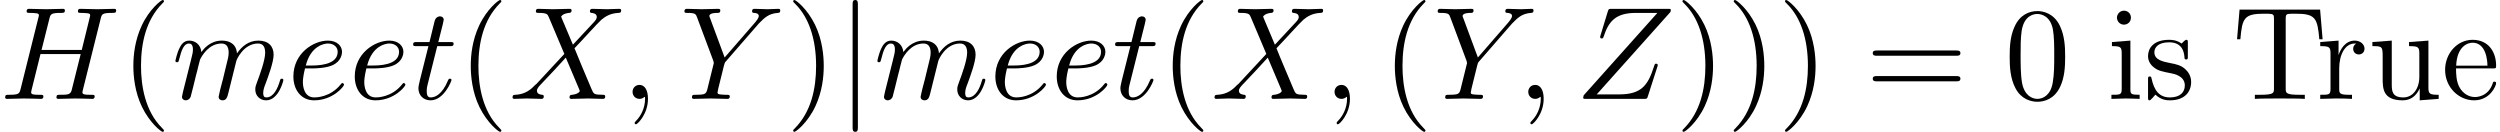
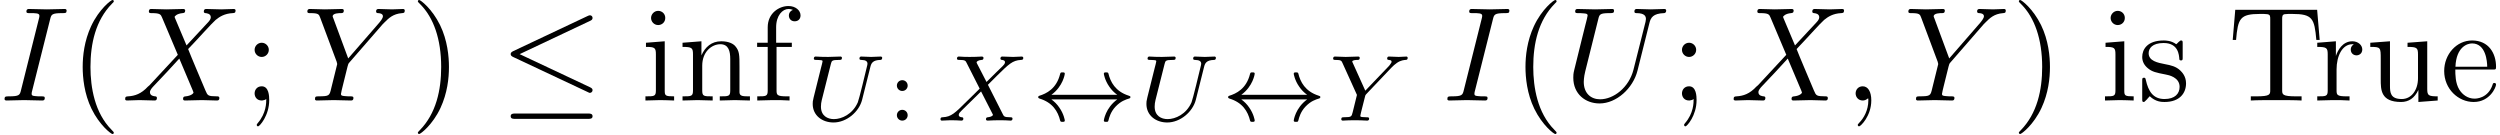
- <svg xmlns="http://www.w3.org/2000/svg" xmlns:xlink="http://www.w3.org/1999/xlink" version="1.1" width="226.705pt" height="11.955pt" viewBox="4783.484 29.29 226.705 11.955">
+ <svg xmlns="http://www.w3.org/2000/svg" xmlns:xlink="http://www.w3.org/1999/xlink" version="1.1" width="234.178pt" height="12.553pt" viewBox="99.449 -13.934 234.178 12.553">
  <defs>
-     <path id="g1-59" d="M2.022-.01C2.022-.667 1.773-1.056 1.385-1.056C1.056-1.056 .857-.807 .857-.528C.857-.259 1.056 0 1.385 0C1.504 0 1.634-.04 1.733-.13C1.763-.149 1.773-.159 1.783-.159S1.803-.149 1.803-.01C1.803 .727 1.455 1.325 1.126 1.654C1.016 1.763 1.016 1.783 1.016 1.813C1.016 1.883 1.066 1.923 1.116 1.923C1.225 1.923 2.022 1.156 2.022-.01Z" />
-     <path id="g1-72" d="M7.601-6.037C7.691-6.396 7.711-6.496 8.438-6.496C8.697-6.496 8.777-6.496 8.777-6.695C8.777-6.804 8.667-6.804 8.638-6.804C8.359-6.804 7.641-6.775 7.362-6.775C7.073-6.775 6.366-6.804 6.077-6.804C5.998-6.804 5.888-6.804 5.888-6.605C5.888-6.496 5.978-6.496 6.167-6.496C6.187-6.496 6.376-6.496 6.545-6.476C6.725-6.456 6.814-6.446 6.814-6.316C6.814-6.276 6.804-6.257 6.775-6.127L6.177-3.696H3.138L3.726-6.037C3.816-6.396 3.846-6.496 4.563-6.496C4.822-6.496 4.902-6.496 4.902-6.695C4.902-6.804 4.792-6.804 4.762-6.804C4.483-6.804 3.766-6.775 3.487-6.775C3.198-6.775 2.491-6.804 2.202-6.804C2.122-6.804 2.012-6.804 2.012-6.605C2.012-6.496 2.102-6.496 2.291-6.496C2.311-6.496 2.501-6.496 2.67-6.476C2.849-6.456 2.939-6.446 2.939-6.316C2.939-6.276 2.929-6.247 2.899-6.127L1.564-.777C1.465-.389 1.445-.309 .658-.309C.478-.309 .389-.309 .389-.11C.389 0 .508 0 .528 0C.807 0 1.514-.03 1.793-.03C2.002-.03 2.222-.02 2.431-.02C2.65-.02 2.869 0 3.078 0C3.158 0 3.278 0 3.278-.199C3.278-.309 3.188-.309 2.999-.309C2.63-.309 2.351-.309 2.351-.488C2.351-.548 2.371-.598 2.381-.658L3.059-3.387H6.097C5.679-1.733 5.45-.787 5.41-.638C5.31-.319 5.121-.309 4.503-.309C4.354-.309 4.264-.309 4.264-.11C4.264 0 4.384 0 4.403 0C4.682 0 5.39-.03 5.669-.03C5.878-.03 6.097-.02 6.306-.02C6.526-.02 6.745 0 6.954 0C7.034 0 7.153 0 7.153-.199C7.153-.309 7.064-.309 6.874-.309C6.506-.309 6.227-.309 6.227-.488C6.227-.548 6.247-.598 6.257-.658L7.601-6.037Z" />
-     <path id="g1-88" d="M4.832-4.095L3.995-6.077C3.965-6.157 3.945-6.197 3.945-6.207C3.945-6.267 4.115-6.456 4.533-6.496C4.633-6.506 4.732-6.516 4.732-6.685C4.732-6.804 4.613-6.804 4.583-6.804C4.174-6.804 3.746-6.775 3.328-6.775C3.078-6.775 2.461-6.804 2.212-6.804C2.152-6.804 2.032-6.804 2.032-6.605C2.032-6.496 2.132-6.496 2.262-6.496C2.859-6.496 2.919-6.396 3.009-6.177L4.184-3.397L2.082-1.136L1.953-1.026C1.465-.498 .996-.339 .488-.309C.359-.299 .269-.299 .269-.11C.269-.1 .269 0 .399 0C.697 0 1.026-.03 1.335-.03C1.704-.03 2.092 0 2.451 0C2.511 0 2.63 0 2.63-.199C2.63-.299 2.531-.309 2.511-.309C2.421-.319 2.112-.339 2.112-.618C2.112-.777 2.262-.936 2.381-1.066L3.397-2.142L4.294-3.118L5.3-.737C5.34-.628 5.35-.618 5.35-.598C5.35-.518 5.161-.349 4.772-.309C4.663-.299 4.573-.289 4.573-.12C4.573 0 4.682 0 4.722 0C5.001 0 5.699-.03 5.978-.03C6.227-.03 6.834 0 7.083 0C7.153 0 7.273 0 7.273-.189C7.273-.309 7.173-.309 7.093-.309C6.426-.319 6.406-.349 6.237-.747C5.848-1.674 5.181-3.228 4.951-3.826C5.629-4.523 6.675-5.709 6.994-5.988C7.283-6.227 7.661-6.466 8.259-6.496C8.389-6.506 8.478-6.506 8.478-6.695C8.478-6.705 8.478-6.804 8.349-6.804C8.05-6.804 7.721-6.775 7.412-6.775C7.044-6.775 6.665-6.804 6.306-6.804C6.247-6.804 6.117-6.804 6.117-6.605C6.117-6.535 6.167-6.506 6.237-6.496C6.326-6.486 6.635-6.466 6.635-6.187C6.635-6.047 6.526-5.918 6.446-5.828L4.832-4.095Z" />
-     <path id="g1-89" d="M5.948-5.669L6.087-5.808C6.386-6.107 6.715-6.446 7.392-6.496C7.502-6.506 7.592-6.506 7.592-6.685C7.592-6.765 7.542-6.804 7.462-6.804C7.203-6.804 6.914-6.775 6.645-6.775C6.316-6.775 5.968-6.804 5.649-6.804C5.589-6.804 5.46-6.804 5.46-6.615C5.46-6.506 5.559-6.496 5.609-6.496C5.679-6.496 5.968-6.476 5.968-6.267C5.968-6.097 5.738-5.838 5.699-5.788L3.387-3.128L2.291-6.087C2.232-6.227 2.232-6.247 2.232-6.257C2.232-6.496 2.72-6.496 2.819-6.496C2.959-6.496 3.059-6.496 3.059-6.695C3.059-6.804 2.939-6.804 2.909-6.804C2.63-6.804 1.933-6.775 1.654-6.775C1.405-6.775 .787-6.804 .538-6.804C.478-6.804 .349-6.804 .349-6.605C.349-6.496 .448-6.496 .578-6.496C1.176-6.496 1.215-6.406 1.305-6.157L2.531-2.879C2.54-2.849 2.57-2.74 2.57-2.71S2.172-1.076 2.122-.897C1.993-.349 1.983-.319 1.186-.309C.996-.309 .917-.309 .917-.11C.917 0 1.036 0 1.056 0C1.335 0 2.032-.03 2.311-.03S3.308 0 3.587 0C3.656 0 3.776 0 3.776-.199C3.776-.309 3.686-.309 3.497-.309C3.477-.309 3.288-.309 3.118-.329C2.909-.349 2.849-.369 2.849-.488C2.849-.558 2.939-.907 2.989-1.116L3.337-2.521C3.387-2.71 3.397-2.74 3.477-2.829L5.948-5.669Z" />
-     <path id="g1-90" d="M7.173-6.565C7.183-6.605 7.203-6.655 7.203-6.715C7.203-6.804 7.153-6.804 6.954-6.804H2.75C2.511-6.804 2.501-6.795 2.441-6.605L1.893-4.812C1.873-4.762 1.863-4.692 1.863-4.672C1.863-4.663 1.863-4.563 1.983-4.563C2.072-4.563 2.092-4.633 2.112-4.663C2.491-5.838 3.009-6.496 4.563-6.496H6.187L.618-.269C.618-.259 .578-.12 .578-.09C.578 0 .648 0 .827 0H5.161C5.4 0 5.41-.01 5.469-.199L6.177-2.401C6.187-2.441 6.217-2.511 6.217-2.55C6.217-2.6 6.177-2.66 6.087-2.66S5.988-2.62 5.918-2.411C5.479-1.056 5.001-.339 3.308-.339H1.604L7.173-6.565Z" />
-     <path id="g1-101" d="M1.863-2.301C2.152-2.301 2.889-2.321 3.387-2.531C4.085-2.829 4.134-3.417 4.134-3.557C4.134-3.995 3.756-4.403 3.068-4.403C1.963-4.403 .458-3.437 .458-1.694C.458-.677 1.046 .11 2.022 .11C3.447 .11 4.284-.946 4.284-1.066C4.284-1.126 4.224-1.196 4.164-1.196C4.115-1.196 4.095-1.176 4.035-1.096C3.248-.11 2.162-.11 2.042-.11C1.265-.11 1.176-.946 1.176-1.265C1.176-1.385 1.186-1.694 1.335-2.301H1.863ZM1.395-2.521C1.783-4.035 2.809-4.184 3.068-4.184C3.537-4.184 3.806-3.895 3.806-3.557C3.806-2.521 2.212-2.521 1.803-2.521H1.395Z" />
-     <path id="g1-109" d="M.877-.588C.847-.438 .787-.209 .787-.159C.787 .02 .927 .11 1.076 .11C1.196 .11 1.375 .03 1.445-.169C1.455-.189 1.574-.658 1.634-.907L1.853-1.803C1.913-2.022 1.973-2.242 2.022-2.471C2.062-2.64 2.142-2.929 2.152-2.969C2.301-3.278 2.829-4.184 3.776-4.184C4.224-4.184 4.314-3.816 4.314-3.487C4.314-3.238 4.244-2.959 4.164-2.66L3.885-1.504L3.686-.747C3.646-.548 3.557-.209 3.557-.159C3.557 .02 3.696 .11 3.846 .11C4.154 .11 4.214-.139 4.294-.458C4.433-1.016 4.802-2.471 4.892-2.859C4.922-2.989 5.45-4.184 6.535-4.184C6.964-4.184 7.073-3.846 7.073-3.487C7.073-2.919 6.655-1.783 6.456-1.255C6.366-1.016 6.326-.907 6.326-.707C6.326-.239 6.675 .11 7.143 .11C8.08 .11 8.448-1.345 8.448-1.425C8.448-1.524 8.359-1.524 8.329-1.524C8.229-1.524 8.229-1.494 8.179-1.345C8.03-.817 7.711-.11 7.163-.11C6.994-.11 6.924-.209 6.924-.438C6.924-.687 7.014-.927 7.103-1.146C7.293-1.664 7.711-2.77 7.711-3.337C7.711-3.985 7.313-4.403 6.565-4.403S5.31-3.965 4.941-3.437C4.932-3.567 4.902-3.905 4.623-4.144C4.374-4.354 4.055-4.403 3.806-4.403C2.909-4.403 2.421-3.766 2.252-3.537C2.202-4.105 1.783-4.403 1.335-4.403C.877-4.403 .687-4.015 .598-3.836C.418-3.487 .289-2.899 .289-2.869C.289-2.77 .389-2.77 .408-2.77C.508-2.77 .518-2.78 .578-2.999C.747-3.706 .946-4.184 1.305-4.184C1.465-4.184 1.614-4.105 1.614-3.726C1.614-3.517 1.584-3.407 1.455-2.889L.877-.588Z" />
-     <path id="g1-116" d="M2.052-3.985H2.989C3.188-3.985 3.288-3.985 3.288-4.184C3.288-4.294 3.188-4.294 3.009-4.294H2.132C2.491-5.709 2.54-5.908 2.54-5.968C2.54-6.137 2.421-6.237 2.252-6.237C2.222-6.237 1.943-6.227 1.853-5.878L1.465-4.294H.528C.329-4.294 .229-4.294 .229-4.105C.229-3.985 .309-3.985 .508-3.985H1.385C.667-1.156 .628-.986 .628-.807C.628-.269 1.006 .11 1.544 .11C2.56 .11 3.128-1.345 3.128-1.425C3.128-1.524 3.049-1.524 3.009-1.524C2.919-1.524 2.909-1.494 2.859-1.385C2.431-.349 1.903-.11 1.564-.11C1.355-.11 1.255-.239 1.255-.568C1.255-.807 1.275-.877 1.315-1.046L2.052-3.985Z" />
-     <path id="g2-40" d="M3.298 2.391C3.298 2.361 3.298 2.341 3.128 2.172C1.883 .917 1.564-.966 1.564-2.491C1.564-4.224 1.943-5.958 3.168-7.203C3.298-7.323 3.298-7.342 3.298-7.372C3.298-7.442 3.258-7.472 3.198-7.472C3.098-7.472 2.202-6.795 1.614-5.529C1.106-4.433 .986-3.328 .986-2.491C.986-1.714 1.096-.508 1.644 .618C2.242 1.843 3.098 2.491 3.198 2.491C3.258 2.491 3.298 2.461 3.298 2.391Z" />
-     <path id="g2-41" d="M2.879-2.491C2.879-3.268 2.77-4.473 2.222-5.599C1.624-6.824 .767-7.472 .667-7.472C.608-7.472 .568-7.432 .568-7.372C.568-7.342 .568-7.323 .757-7.143C1.733-6.157 2.301-4.573 2.301-2.491C2.301-.787 1.933 .966 .697 2.222C.568 2.341 .568 2.361 .568 2.391C.568 2.451 .608 2.491 .667 2.491C.767 2.491 1.664 1.813 2.252 .548C2.76-.548 2.879-1.654 2.879-2.491Z" />
-     <path id="g2-48" d="M4.583-3.188C4.583-3.985 4.533-4.782 4.184-5.519C3.726-6.476 2.909-6.635 2.491-6.635C1.893-6.635 1.166-6.376 .757-5.45C.438-4.762 .389-3.985 .389-3.188C.389-2.441 .428-1.544 .837-.787C1.265 .02 1.993 .219 2.481 .219C3.019 .219 3.776 .01 4.214-.936C4.533-1.624 4.583-2.401 4.583-3.188ZM2.481 0C2.092 0 1.504-.249 1.325-1.205C1.215-1.803 1.215-2.72 1.215-3.308C1.215-3.945 1.215-4.603 1.295-5.141C1.484-6.326 2.232-6.416 2.481-6.416C2.809-6.416 3.467-6.237 3.656-5.25C3.756-4.692 3.756-3.935 3.756-3.308C3.756-2.56 3.756-1.883 3.646-1.245C3.497-.299 2.929 0 2.481 0Z" />
-     <path id="g2-61" d="M6.844-3.258C6.994-3.258 7.183-3.258 7.183-3.457S6.994-3.656 6.854-3.656H.887C.747-3.656 .558-3.656 .558-3.457S.747-3.258 .897-3.258H6.844ZM6.854-1.325C6.994-1.325 7.183-1.325 7.183-1.524S6.994-1.724 6.844-1.724H.897C.747-1.724 .558-1.724 .558-1.524S.747-1.325 .887-1.325H6.854Z" />
-     <path id="g2-84" d="M6.635-6.745H.548L.359-4.503H.608C.747-6.107 .897-6.436 2.401-6.436C2.58-6.436 2.839-6.436 2.939-6.416C3.148-6.376 3.148-6.267 3.148-6.037V-.787C3.148-.448 3.148-.309 2.102-.309H1.704V0C2.112-.03 3.128-.03 3.587-.03S5.071-.03 5.479 0V-.309H5.081C4.035-.309 4.035-.448 4.035-.787V-6.037C4.035-6.237 4.035-6.376 4.214-6.416C4.324-6.436 4.593-6.436 4.782-6.436C6.286-6.436 6.436-6.107 6.575-4.503H6.824L6.635-6.745Z" />
-     <path id="g2-101" d="M1.116-2.511C1.176-3.995 2.012-4.244 2.351-4.244C3.377-4.244 3.477-2.899 3.477-2.511H1.116ZM1.106-2.301H3.885C4.105-2.301 4.134-2.301 4.134-2.511C4.134-3.497 3.597-4.463 2.351-4.463C1.196-4.463 .279-3.437 .279-2.192C.279-.857 1.325 .11 2.471 .11C3.686 .11 4.134-.996 4.134-1.186C4.134-1.285 4.055-1.305 4.005-1.305C3.915-1.305 3.895-1.245 3.875-1.166C3.527-.139 2.63-.139 2.531-.139C2.032-.139 1.634-.438 1.405-.807C1.106-1.285 1.106-1.943 1.106-2.301Z" />
-     <path id="g2-105" d="M1.763-4.403L.369-4.294V-3.985C1.016-3.985 1.106-3.925 1.106-3.437V-.757C1.106-.309 .996-.309 .329-.309V0C.648-.01 1.186-.03 1.425-.03C1.773-.03 2.122-.01 2.461 0V-.309C1.803-.309 1.763-.359 1.763-.747V-4.403ZM1.803-6.137C1.803-6.456 1.554-6.665 1.275-6.665C.966-6.665 .747-6.396 .747-6.137C.747-5.868 .966-5.609 1.275-5.609C1.554-5.609 1.803-5.818 1.803-6.137Z" />
-     <path id="g2-114" d="M1.664-3.308V-4.403L.279-4.294V-3.985C.976-3.985 1.056-3.915 1.056-3.427V-.757C1.056-.309 .946-.309 .279-.309V0C.667-.01 1.136-.03 1.415-.03C1.813-.03 2.281-.03 2.68 0V-.309H2.471C1.733-.309 1.714-.418 1.714-.777V-2.311C1.714-3.298 2.132-4.184 2.889-4.184C2.959-4.184 2.979-4.184 2.999-4.174C2.969-4.164 2.77-4.045 2.77-3.786C2.77-3.507 2.979-3.357 3.198-3.357C3.377-3.357 3.626-3.477 3.626-3.796S3.318-4.403 2.889-4.403C2.162-4.403 1.803-3.736 1.664-3.308Z" />
-     <path id="g2-115" d="M2.072-1.933C2.291-1.893 3.108-1.733 3.108-1.016C3.108-.508 2.76-.11 1.983-.11C1.146-.11 .787-.677 .598-1.524C.568-1.654 .558-1.694 .458-1.694C.329-1.694 .329-1.624 .329-1.445V-.13C.329 .04 .329 .11 .438 .11C.488 .11 .498 .1 .687-.09C.707-.11 .707-.13 .887-.319C1.325 .1 1.773 .11 1.983 .11C3.128 .11 3.587-.558 3.587-1.275C3.587-1.803 3.288-2.102 3.168-2.222C2.839-2.54 2.451-2.62 2.032-2.7C1.474-2.809 .807-2.939 .807-3.517C.807-3.866 1.066-4.274 1.923-4.274C3.019-4.274 3.068-3.377 3.088-3.068C3.098-2.979 3.188-2.979 3.208-2.979C3.337-2.979 3.337-3.029 3.337-3.218V-4.224C3.337-4.394 3.337-4.463 3.228-4.463C3.178-4.463 3.158-4.463 3.029-4.344C2.999-4.304 2.899-4.214 2.859-4.184C2.481-4.463 2.072-4.463 1.923-4.463C.707-4.463 .329-3.796 .329-3.238C.329-2.889 .488-2.61 .757-2.391C1.076-2.132 1.355-2.072 2.072-1.933Z" />
-     <path id="g2-117" d="M3.895-.787V.11L5.33 0V-.309C4.633-.309 4.553-.379 4.553-.867V-4.403L3.088-4.294V-3.985C3.786-3.985 3.866-3.915 3.866-3.427V-1.654C3.866-.787 3.387-.11 2.66-.11C1.823-.11 1.783-.578 1.783-1.096V-4.403L.319-4.294V-3.985C1.096-3.985 1.096-3.955 1.096-3.068V-1.574C1.096-.797 1.096 .11 2.61 .11C3.168 .11 3.606-.169 3.895-.787Z" />
-     <path id="g0-106" d="M1.584-7.113C1.584-7.293 1.584-7.472 1.385-7.472S1.186-7.293 1.186-7.113V2.132C1.186 2.311 1.186 2.491 1.385 2.491S1.584 2.311 1.584 2.132V-7.113Z" />
+     <path id="g2-59" d="M2.022-.01C2.022-.667 1.773-1.056 1.385-1.056C1.056-1.056 .857-.807 .857-.528C.857-.259 1.056 0 1.385 0C1.504 0 1.634-.04 1.733-.13C1.763-.149 1.773-.159 1.783-.159S1.803-.149 1.803-.01C1.803 .727 1.455 1.325 1.126 1.654C1.016 1.763 1.016 1.783 1.016 1.813C1.016 1.883 1.066 1.923 1.116 1.923C1.225 1.923 2.022 1.156 2.022-.01Z" />
+     <path id="g2-73" d="M3.726-6.037C3.816-6.396 3.846-6.496 4.633-6.496C4.872-6.496 4.951-6.496 4.951-6.685C4.951-6.804 4.842-6.804 4.802-6.804C4.513-6.804 3.776-6.775 3.487-6.775C3.188-6.775 2.461-6.804 2.162-6.804C2.092-6.804 1.963-6.804 1.963-6.605C1.963-6.496 2.052-6.496 2.242-6.496C2.66-6.496 2.929-6.496 2.929-6.306C2.929-6.257 2.929-6.237 2.909-6.147L1.564-.777C1.474-.408 1.445-.309 .658-.309C.428-.309 .339-.309 .339-.11C.339 0 .458 0 .488 0C.777 0 1.504-.03 1.793-.03C2.092-.03 2.829 0 3.128 0C3.208 0 3.328 0 3.328-.189C3.328-.309 3.248-.309 3.029-.309C2.849-.309 2.8-.309 2.6-.329C2.391-.349 2.351-.389 2.351-.498C2.351-.578 2.371-.658 2.391-.727L3.726-6.037Z" />
+     <path id="g2-85" d="M6.326-5.758C6.426-6.167 6.605-6.466 7.402-6.496C7.452-6.496 7.572-6.506 7.572-6.695C7.572-6.705 7.572-6.804 7.442-6.804C7.113-6.804 6.765-6.775 6.426-6.775S5.719-6.804 5.39-6.804C5.33-6.804 5.21-6.804 5.21-6.605C5.21-6.496 5.31-6.496 5.39-6.496C5.958-6.486 6.067-6.276 6.067-6.057C6.067-6.027 6.047-5.878 6.037-5.848L5.141-2.291C4.802-.956 3.656-.09 2.66-.09C1.983-.09 1.445-.528 1.445-1.385C1.445-1.405 1.445-1.724 1.554-2.162L2.521-6.037C2.61-6.396 2.63-6.496 3.357-6.496C3.616-6.496 3.696-6.496 3.696-6.695C3.696-6.804 3.587-6.804 3.557-6.804C3.278-6.804 2.56-6.775 2.281-6.775C1.993-6.775 1.285-6.804 .996-6.804C.917-6.804 .807-6.804 .807-6.605C.807-6.496 .897-6.496 1.086-6.496C1.106-6.496 1.295-6.496 1.465-6.476C1.644-6.456 1.733-6.446 1.733-6.316C1.733-6.257 1.624-5.838 1.564-5.609L1.345-4.732C1.255-4.344 .777-2.461 .737-2.271C.667-1.993 .667-1.843 .667-1.694C.667-.478 1.574 .219 2.62 .219C3.875 .219 5.111-.907 5.44-2.222L6.326-5.758Z" />
+     <path id="g2-88" d="M4.832-4.095L3.995-6.077C3.965-6.157 3.945-6.197 3.945-6.207C3.945-6.267 4.115-6.456 4.533-6.496C4.633-6.506 4.732-6.516 4.732-6.685C4.732-6.804 4.613-6.804 4.583-6.804C4.174-6.804 3.746-6.775 3.328-6.775C3.078-6.775 2.461-6.804 2.212-6.804C2.152-6.804 2.032-6.804 2.032-6.605C2.032-6.496 2.132-6.496 2.262-6.496C2.859-6.496 2.919-6.396 3.009-6.177L4.184-3.397L2.082-1.136L1.953-1.026C1.465-.498 .996-.339 .488-.309C.359-.299 .269-.299 .269-.11C.269-.1 .269 0 .399 0C.697 0 1.026-.03 1.335-.03C1.704-.03 2.092 0 2.451 0C2.511 0 2.63 0 2.63-.199C2.63-.299 2.531-.309 2.511-.309C2.421-.319 2.112-.339 2.112-.618C2.112-.777 2.262-.936 2.381-1.066L3.397-2.142L4.294-3.118L5.3-.737C5.34-.628 5.35-.618 5.35-.598C5.35-.518 5.161-.349 4.772-.309C4.663-.299 4.573-.289 4.573-.12C4.573 0 4.682 0 4.722 0C5.001 0 5.699-.03 5.978-.03C6.227-.03 6.834 0 7.083 0C7.153 0 7.273 0 7.273-.189C7.273-.309 7.173-.309 7.093-.309C6.426-.319 6.406-.349 6.237-.747C5.848-1.674 5.181-3.228 4.951-3.826C5.629-4.523 6.675-5.709 6.994-5.988C7.283-6.227 7.661-6.466 8.259-6.496C8.389-6.506 8.478-6.506 8.478-6.695C8.478-6.705 8.478-6.804 8.349-6.804C8.05-6.804 7.721-6.775 7.412-6.775C7.044-6.775 6.665-6.804 6.306-6.804C6.247-6.804 6.117-6.804 6.117-6.605C6.117-6.535 6.167-6.506 6.237-6.496C6.326-6.486 6.635-6.466 6.635-6.187C6.635-6.047 6.526-5.918 6.446-5.828L4.832-4.095Z" />
+     <path id="g2-89" d="M5.948-5.669L6.087-5.808C6.386-6.107 6.715-6.446 7.392-6.496C7.502-6.506 7.592-6.506 7.592-6.685C7.592-6.765 7.542-6.804 7.462-6.804C7.203-6.804 6.914-6.775 6.645-6.775C6.316-6.775 5.968-6.804 5.649-6.804C5.589-6.804 5.46-6.804 5.46-6.615C5.46-6.506 5.559-6.496 5.609-6.496C5.679-6.496 5.968-6.476 5.968-6.267C5.968-6.097 5.738-5.838 5.699-5.788L3.387-3.128L2.291-6.087C2.232-6.227 2.232-6.247 2.232-6.257C2.232-6.496 2.72-6.496 2.819-6.496C2.959-6.496 3.059-6.496 3.059-6.695C3.059-6.804 2.939-6.804 2.909-6.804C2.63-6.804 1.933-6.775 1.654-6.775C1.405-6.775 .787-6.804 .538-6.804C.478-6.804 .349-6.804 .349-6.605C.349-6.496 .448-6.496 .578-6.496C1.176-6.496 1.215-6.406 1.305-6.157L2.531-2.879C2.54-2.849 2.57-2.74 2.57-2.71S2.172-1.076 2.122-.897C1.993-.349 1.983-.319 1.186-.309C.996-.309 .917-.309 .917-.11C.917 0 1.036 0 1.056 0C1.335 0 2.032-.03 2.311-.03S3.308 0 3.587 0C3.656 0 3.776 0 3.776-.199C3.776-.309 3.686-.309 3.497-.309C3.477-.309 3.288-.309 3.118-.329C2.909-.349 2.849-.369 2.849-.488C2.849-.558 2.939-.907 2.989-1.116L3.337-2.521C3.387-2.71 3.397-2.74 3.477-2.829L5.948-5.669Z" />
+     <path id="g4-40" d="M3.298 2.391C3.298 2.361 3.298 2.341 3.128 2.172C1.883 .917 1.564-.966 1.564-2.491C1.564-4.224 1.943-5.958 3.168-7.203C3.298-7.323 3.298-7.342 3.298-7.372C3.298-7.442 3.258-7.472 3.198-7.472C3.098-7.472 2.202-6.795 1.614-5.529C1.106-4.433 .986-3.328 .986-2.491C.986-1.714 1.096-.508 1.644 .618C2.242 1.843 3.098 2.491 3.198 2.491C3.258 2.491 3.298 2.461 3.298 2.391Z" />
+     <path id="g4-41" d="M2.879-2.491C2.879-3.268 2.77-4.473 2.222-5.599C1.624-6.824 .767-7.472 .667-7.472C.608-7.472 .568-7.432 .568-7.372C.568-7.342 .568-7.323 .757-7.143C1.733-6.157 2.301-4.573 2.301-2.491C2.301-.787 1.933 .966 .697 2.222C.568 2.341 .568 2.361 .568 2.391C.568 2.451 .608 2.491 .667 2.491C.767 2.491 1.664 1.813 2.252 .548C2.76-.548 2.879-1.654 2.879-2.491Z" />
+     <path id="g4-59" d="M1.913-3.766C1.913-4.055 1.674-4.294 1.385-4.294S.857-4.055 .857-3.766S1.096-3.238 1.385-3.238S1.913-3.477 1.913-3.766ZM1.724-.11C1.724 .169 1.724 .946 1.086 1.684C1.016 1.763 1.016 1.783 1.016 1.813C1.016 1.883 1.066 1.923 1.116 1.923C1.225 1.923 1.943 1.126 1.943-.03C1.943-.319 1.923-1.056 1.385-1.056C1.036-1.056 .857-.787 .857-.528S1.026 0 1.385 0C1.435 0 1.455 0 1.465-.01C1.534-.02 1.644-.04 1.724-.11Z" />
+     <path id="g4-84" d="M6.635-6.745H.548L.359-4.503H.608C.747-6.107 .897-6.436 2.401-6.436C2.58-6.436 2.839-6.436 2.939-6.416C3.148-6.376 3.148-6.267 3.148-6.037V-.787C3.148-.448 3.148-.309 2.102-.309H1.704V0C2.112-.03 3.128-.03 3.587-.03S5.071-.03 5.479 0V-.309H5.081C4.035-.309 4.035-.448 4.035-.787V-6.037C4.035-6.237 4.035-6.376 4.214-6.416C4.324-6.436 4.593-6.436 4.782-6.436C6.286-6.436 6.436-6.107 6.575-4.503H6.824L6.635-6.745Z" />
+     <path id="g4-101" d="M1.116-2.511C1.176-3.995 2.012-4.244 2.351-4.244C3.377-4.244 3.477-2.899 3.477-2.511H1.116ZM1.106-2.301H3.885C4.105-2.301 4.134-2.301 4.134-2.511C4.134-3.497 3.597-4.463 2.351-4.463C1.196-4.463 .279-3.437 .279-2.192C.279-.857 1.325 .11 2.471 .11C3.686 .11 4.134-.996 4.134-1.186C4.134-1.285 4.055-1.305 4.005-1.305C3.915-1.305 3.895-1.245 3.875-1.166C3.527-.139 2.63-.139 2.531-.139C2.032-.139 1.634-.438 1.405-.807C1.106-1.285 1.106-1.943 1.106-2.301Z" />
+     <path id="g4-102" d="M1.743-4.294V-5.45C1.743-6.326 2.222-6.804 2.66-6.804C2.69-6.804 2.839-6.804 2.989-6.735C2.869-6.695 2.69-6.565 2.69-6.316C2.69-6.087 2.849-5.888 3.118-5.888C3.407-5.888 3.557-6.087 3.557-6.326C3.557-6.695 3.188-7.024 2.66-7.024C1.963-7.024 1.116-6.496 1.116-5.44V-4.294H.329V-3.985H1.116V-.757C1.116-.309 1.006-.309 .339-.309V0C.727-.01 1.196-.03 1.474-.03C1.873-.03 2.341-.03 2.74 0V-.309H2.531C1.793-.309 1.773-.418 1.773-.777V-3.985H2.909V-4.294H1.743Z" />
+     <path id="g4-105" d="M1.763-4.403L.369-4.294V-3.985C1.016-3.985 1.106-3.925 1.106-3.437V-.757C1.106-.309 .996-.309 .329-.309V0C.648-.01 1.186-.03 1.425-.03C1.773-.03 2.122-.01 2.461 0V-.309C1.803-.309 1.763-.359 1.763-.747V-4.403ZM1.803-6.137C1.803-6.456 1.554-6.665 1.275-6.665C.966-6.665 .747-6.396 .747-6.137C.747-5.868 .966-5.609 1.275-5.609C1.554-5.609 1.803-5.818 1.803-6.137Z" />
+     <path id="g4-110" d="M1.096-3.427V-.757C1.096-.309 .986-.309 .319-.309V0C.667-.01 1.176-.03 1.445-.03C1.704-.03 2.222-.01 2.56 0V-.309C1.893-.309 1.783-.309 1.783-.757V-2.59C1.783-3.626 2.491-4.184 3.128-4.184C3.756-4.184 3.866-3.646 3.866-3.078V-.757C3.866-.309 3.756-.309 3.088-.309V0C3.437-.01 3.945-.03 4.214-.03C4.473-.03 4.991-.01 5.33 0V-.309C4.812-.309 4.563-.309 4.553-.608V-2.511C4.553-3.367 4.553-3.676 4.244-4.035C4.105-4.204 3.776-4.403 3.198-4.403C2.471-4.403 2.002-3.975 1.724-3.357V-4.403L.319-4.294V-3.985C1.016-3.985 1.096-3.915 1.096-3.427Z" />
+     <path id="g4-114" d="M1.664-3.308V-4.403L.279-4.294V-3.985C.976-3.985 1.056-3.915 1.056-3.427V-.757C1.056-.309 .946-.309 .279-.309V0C.667-.01 1.136-.03 1.415-.03C1.813-.03 2.281-.03 2.68 0V-.309H2.471C1.733-.309 1.714-.418 1.714-.777V-2.311C1.714-3.298 2.132-4.184 2.889-4.184C2.959-4.184 2.979-4.184 2.999-4.174C2.969-4.164 2.77-4.045 2.77-3.786C2.77-3.507 2.979-3.357 3.198-3.357C3.377-3.357 3.626-3.477 3.626-3.796S3.318-4.403 2.889-4.403C2.162-4.403 1.803-3.736 1.664-3.308Z" />
+     <path id="g4-115" d="M2.072-1.933C2.291-1.893 3.108-1.733 3.108-1.016C3.108-.508 2.76-.11 1.983-.11C1.146-.11 .787-.677 .598-1.524C.568-1.654 .558-1.694 .458-1.694C.329-1.694 .329-1.624 .329-1.445V-.13C.329 .04 .329 .11 .438 .11C.488 .11 .498 .1 .687-.09C.707-.11 .707-.13 .887-.319C1.325 .1 1.773 .11 1.983 .11C3.128 .11 3.587-.558 3.587-1.275C3.587-1.803 3.288-2.102 3.168-2.222C2.839-2.54 2.451-2.62 2.032-2.7C1.474-2.809 .807-2.939 .807-3.517C.807-3.866 1.066-4.274 1.923-4.274C3.019-4.274 3.068-3.377 3.088-3.068C3.098-2.979 3.188-2.979 3.208-2.979C3.337-2.979 3.337-3.029 3.337-3.218V-4.224C3.337-4.394 3.337-4.463 3.228-4.463C3.178-4.463 3.158-4.463 3.029-4.344C2.999-4.304 2.899-4.214 2.859-4.184C2.481-4.463 2.072-4.463 1.923-4.463C.707-4.463 .329-3.796 .329-3.238C.329-2.889 .488-2.61 .757-2.391C1.076-2.132 1.355-2.072 2.072-1.933Z" />
+     <path id="g4-117" d="M3.895-.787V.11L5.33 0V-.309C4.633-.309 4.553-.379 4.553-.867V-4.403L3.088-4.294V-3.985C3.786-3.985 3.866-3.915 3.866-3.427V-1.654C3.866-.787 3.387-.11 2.66-.11C1.823-.11 1.783-.578 1.783-1.096V-4.403L.319-4.294V-3.985C1.096-3.985 1.096-3.955 1.096-3.068V-1.574C1.096-.797 1.096 .11 2.61 .11C3.168 .11 3.606-.169 3.895-.787Z" />
+     <path id="g0-20" d="M6.725-5.918C6.834-5.968 6.914-6.017 6.914-6.137C6.914-6.247 6.834-6.336 6.715-6.336C6.665-6.336 6.575-6.296 6.535-6.276L1.026-3.676C.857-3.597 .827-3.527 .827-3.447C.827-3.357 .887-3.288 1.026-3.228L6.535-.638C6.665-.568 6.685-.568 6.715-.568C6.824-.568 6.914-.658 6.914-.767C6.914-.857 6.874-.917 6.705-.996L1.494-3.447L6.725-5.918ZM6.565 1.365C6.735 1.365 6.914 1.365 6.914 1.166S6.705 .966 6.555 .966H1.186C1.036 .966 .827 .966 .827 1.166S1.006 1.365 1.176 1.365H6.565Z" />
+     <path id="g5-58" d="M1.527-2.601C1.527-2.845 1.332-3.006 1.13-3.006C.886-3.006 .725-2.81 .725-2.608C.725-2.364 .921-2.204 1.123-2.204C1.367-2.204 1.527-2.399 1.527-2.601ZM1.527-.398C1.527-.642 1.332-.802 1.13-.802C.886-.802 .725-.607 .725-.404C.725-.16 .921 0 1.123 0C1.367 0 1.527-.195 1.527-.398Z" />
+     <path id="g3-85" d="M4.931-4.003C5-4.275 5.112-4.498 5.67-4.512C5.705-4.512 5.809-4.519 5.809-4.666C5.809-4.707 5.774-4.763 5.705-4.763C5.481-4.763 5.216-4.735 4.986-4.735S4.463-4.763 4.254-4.763C4.219-4.763 4.115-4.763 4.115-4.61C4.115-4.519 4.205-4.512 4.268-4.512C4.596-4.505 4.714-4.4 4.714-4.226C4.714-4.191 4.707-4.156 4.7-4.129C4.596-3.675 4.087-1.576 3.996-1.36C3.605-.467 2.79-.112 2.218-.112C1.75-.112 1.255-.349 1.255-1.039C1.255-1.206 1.276-1.374 1.318-1.534L1.995-4.219C2.057-4.456 2.071-4.512 2.608-4.512C2.727-4.512 2.817-4.512 2.817-4.666C2.817-4.693 2.797-4.763 2.706-4.763C2.504-4.763 1.995-4.735 1.792-4.735C1.674-4.735 1.43-4.735 1.311-4.742C1.172-4.749 1.004-4.763 .872-4.763C.83-4.763 .725-4.763 .725-4.61C.725-4.512 .809-4.512 .948-4.512C.955-4.512 1.088-4.512 1.213-4.498C1.36-4.484 1.374-4.47 1.374-4.4C1.374-4.359 1.304-4.087 1.262-3.933L1.109-3.32L.711-1.723C.642-1.437 .642-1.381 .642-1.241C.642-.377 1.353 .139 2.19 .139C3.152 .139 4.087-.642 4.317-1.555L4.931-4.003Z" />
+     <path id="g3-88" d="M3.877-2.664L4.54-3.327C5.433-4.205 5.705-4.477 6.332-4.512C6.423-4.519 6.507-4.519 6.507-4.659C6.507-4.742 6.43-4.763 6.409-4.763C6.207-4.763 5.963-4.735 5.753-4.735C5.572-4.735 5.126-4.763 4.944-4.763C4.889-4.763 4.805-4.742 4.805-4.61C4.805-4.603 4.805-4.519 4.91-4.512C4.972-4.505 5.147-4.491 5.147-4.338C5.147-4.233 5.042-4.122 4.972-4.052C4.917-4.003 4.031-3.138 3.773-2.873L3.068-4.24C3.055-4.261 3.034-4.31 3.034-4.338C3.034-4.387 3.166-4.498 3.403-4.512C3.452-4.512 3.55-4.519 3.55-4.666C3.55-4.672 3.543-4.763 3.431-4.763C3.285-4.763 3.11-4.742 2.964-4.742S2.657-4.735 2.511-4.735C2.392-4.735 2.225-4.735 2.099-4.742C1.981-4.749 1.834-4.763 1.723-4.763C1.688-4.763 1.576-4.763 1.576-4.61C1.576-4.512 1.667-4.512 1.778-4.512C2.183-4.512 2.218-4.442 2.287-4.303L3.264-2.378L2.873-1.988C2.741-1.862 2.413-1.548 2.287-1.416C1.437-.572 1.151-.279 .523-.251C.425-.244 .349-.244 .349-.098C.349-.07 .37 0 .446 0C.649 0 .886-.028 1.095-.028C1.213-.028 1.388-.028 1.506-.021C1.632-.014 1.785 0 1.904 0C1.939 0 2.05 0 2.05-.146C2.05-.244 1.967-.251 1.925-.251C1.855-.258 1.709-.279 1.709-.425C1.709-.537 1.799-.628 1.953-.781L3.368-2.169L4.212-.516C4.247-.446 4.254-.432 4.254-.425C4.254-.384 4.129-.272 3.884-.251C3.822-.244 3.731-.244 3.731-.098C3.731-.091 3.738 0 3.85 0C3.996 0 4.17-.021 4.317-.021S4.624-.028 4.77-.028C4.889-.028 5.056-.028 5.182-.021C5.3-.014 5.447 0 5.558 0C5.593 0 5.705 0 5.705-.153C5.705-.251 5.614-.251 5.502-.251C5.098-.251 5.063-.328 5-.446L3.877-2.664Z" />
+     <path id="g3-89" d="M4.728-3.926C4.861-4.066 5-4.191 5.154-4.296C5.44-4.491 5.698-4.505 5.788-4.512C5.865-4.519 5.949-4.519 5.949-4.666C5.949-4.714 5.907-4.763 5.851-4.763C5.677-4.763 5.467-4.735 5.286-4.735C5.063-4.735 4.77-4.763 4.561-4.763C4.526-4.763 4.421-4.763 4.421-4.61C4.421-4.519 4.512-4.512 4.547-4.512C4.749-4.498 4.749-4.421 4.749-4.38C4.749-4.317 4.707-4.261 4.659-4.198C4.617-4.135 4.582-4.087 4.54-4.045L2.797-2.225L1.876-4.268C1.827-4.366 1.827-4.38 1.827-4.387C1.827-4.512 2.162-4.512 2.204-4.512C2.294-4.512 2.385-4.512 2.385-4.666C2.385-4.672 2.385-4.763 2.273-4.763C2.064-4.763 1.548-4.735 1.339-4.735C1.165-4.735 .718-4.763 .544-4.763C.488-4.763 .404-4.742 .404-4.61C.404-4.512 .495-4.512 .593-4.512C.997-4.512 1.025-4.449 1.095-4.296L2.176-1.911L1.862-.635C1.771-.279 1.764-.258 1.22-.251C1.102-.251 1.011-.251 1.011-.105C1.011-.035 1.06 0 1.123 0C1.255 0 1.416-.021 1.555-.021C1.688-.021 1.89-.028 2.015-.028C2.155-.028 2.315-.021 2.462-.021S2.783 0 2.929 0C2.971 0 3.082 0 3.082-.153C3.082-.251 2.999-.251 2.845-.251C2.734-.251 2.706-.251 2.58-.265C2.448-.279 2.427-.293 2.427-.363C2.427-.404 2.511-.739 2.559-.928C2.615-1.151 2.762-1.757 2.776-1.785C2.803-1.89 2.803-1.904 2.873-1.974L4.728-3.926Z" />
+     <path id="g1-36" d="M1.52-1.918C2.399-2.559 2.518-3.473 2.518-3.48C2.518-3.585 2.448-3.585 2.35-3.585C2.225-3.585 2.204-3.585 2.169-3.466C1.897-2.364 1.151-2.008 .607-1.841C.579-1.827 .537-1.792 .537-1.75C.537-1.674 .614-1.653 .621-1.646C1.618-1.346 2.008-.683 2.176 .007C2.204 .091 2.253 .091 2.35 .091S2.518 .091 2.518-.014C2.518-.028 2.448-.495 2.106-.976C1.946-1.213 1.75-1.409 1.52-1.576H6.416C5.537-.934 5.419-.021 5.419-.014C5.419 .091 5.488 .091 5.586 .091C5.712 .091 5.733 .091 5.767-.028C5.809-.202 5.921-.649 6.283-1.032C6.688-1.458 7.037-1.562 7.33-1.653C7.371-1.667 7.399-1.709 7.399-1.743C7.399-1.813 7.357-1.827 7.267-1.855C6.263-2.176 5.907-2.887 5.76-3.501C5.733-3.585 5.684-3.585 5.586-3.585S5.419-3.585 5.419-3.48C5.419-3.466 5.488-2.999 5.83-2.518C5.991-2.28 6.186-2.085 6.416-1.918H1.52Z" />
  </defs>
-   <g id="page1" transform="matrix(1.2 0 0 1.2 0 0)">
-     <use x="3986.237" y="31.88" xlink:href="#g1-72" />
-     <use x="3995.328" y="31.88" xlink:href="#g2-40" />
-     <use x="3999.202" y="31.88" xlink:href="#g1-109" />
-     <use x="4007.949" y="31.88" xlink:href="#g1-101" />
-     <use x="4012.588" y="31.88" xlink:href="#g1-101" />
-     <use x="4017.227" y="31.88" xlink:href="#g1-116" />
-     <use x="4020.825" y="31.88" xlink:href="#g2-40" />
-     <use x="4024.699" y="31.88" xlink:href="#g1-88" />
-     <use x="4033.181" y="31.88" xlink:href="#g1-59" />
-     <use x="4037.609" y="31.88" xlink:href="#g1-89" />
-     <use x="4045.607" y="31.88" xlink:href="#g2-41" />
-     <use x="4049.481" y="31.88" xlink:href="#g0-106" />
-     <use x="4052.249" y="31.88" xlink:href="#g1-109" />
-     <use x="4060.996" y="31.88" xlink:href="#g1-101" />
-     <use x="4065.635" y="31.88" xlink:href="#g1-101" />
-     <use x="4070.274" y="31.88" xlink:href="#g1-116" />
-     <use x="4073.871" y="31.88" xlink:href="#g2-40" />
-     <use x="4077.746" y="31.88" xlink:href="#g1-88" />
-     <use x="4086.228" y="31.88" xlink:href="#g1-59" />
-     <use x="4090.656" y="31.88" xlink:href="#g2-40" />
-     <use x="4094.53" y="31.88" xlink:href="#g1-89" />
-     <use x="4100.867" y="31.88" xlink:href="#g1-59" />
-     <use x="4105.295" y="31.88" xlink:href="#g1-90" />
-     <use x="4112.809" y="31.88" xlink:href="#g2-41" />
-     <use x="4116.683" y="31.88" xlink:href="#g2-41" />
-     <use x="4120.557" y="31.88" xlink:href="#g2-41" />
-     <use x="4127.199" y="31.88" xlink:href="#g2-61" />
-     <use x="4137.715" y="31.88" xlink:href="#g2-48" />
-     <use x="4145.464" y="31.88" xlink:href="#g2-105" />
-     <use x="4148.231" y="31.88" xlink:href="#g2-115" />
-     <use x="4154.928" y="31.88" xlink:href="#g2-84" />
-     <use x="4161.293" y="31.88" xlink:href="#g2-114" />
-     <use x="4165.195" y="31.88" xlink:href="#g2-117" />
-     <use x="4170.73" y="31.88" xlink:href="#g2-101" />
+   <g id="page1" transform="matrix(1.26 0 0 1.26 0 0)">
+     <use x="78.928" y="-3.587" xlink:href="#g2-73" />
+     <use x="84.089" y="-3.587" xlink:href="#g4-40" />
+     <use x="87.963" y="-3.587" xlink:href="#g2-88" />
+     <use x="96.999" y="-3.587" xlink:href="#g4-59" />
+     <use x="101.427" y="-3.587" xlink:href="#g2-89" />
+     <use x="109.425" y="-3.587" xlink:href="#g4-41" />
+     <use x="116.066" y="-3.587" xlink:href="#g0-20" />
+     <use x="126.582" y="-3.587" xlink:href="#g4-105" />
+     <use x="129.35" y="-3.587" xlink:href="#g4-110" />
+     <use x="134.885" y="-3.587" xlink:href="#g4-102" />
+     <use x="138.704" y="-2.092" xlink:href="#g3-85" />
+     <use x="144.879" y="-2.092" xlink:href="#g5-58" />
+     <use x="148.495" y="-2.092" xlink:href="#g3-88" />
+     <use x="155.57" y="-2.092" xlink:href="#g1-36" />
+     <use x="163.513" y="-2.092" xlink:href="#g3-85" />
+     <use x="169.688" y="-2.092" xlink:href="#g1-36" />
+     <use x="177.63" y="-2.092" xlink:href="#g3-89" />
+     <use x="186.188" y="-3.587" xlink:href="#g2-73" />
+     <use x="191.349" y="-3.587" xlink:href="#g4-40" />
+     <use x="195.223" y="-3.587" xlink:href="#g2-85" />
+     <use x="203.112" y="-3.587" xlink:href="#g4-59" />
+     <use x="207.54" y="-3.587" xlink:href="#g2-88" />
+     <use x="216.022" y="-3.587" xlink:href="#g2-59" />
+     <use x="220.45" y="-3.587" xlink:href="#g2-89" />
+     <use x="228.447" y="-3.587" xlink:href="#g4-41" />
+     <use x="235.089" y="-3.587" xlink:href="#g4-105" />
+     <use x="237.856" y="-3.587" xlink:href="#g4-115" />
+     <use x="244.554" y="-3.587" xlink:href="#g4-84" />
+     <use x="250.919" y="-3.587" xlink:href="#g4-114" />
+     <use x="254.821" y="-3.587" xlink:href="#g4-117" />
+     <use x="260.355" y="-3.587" xlink:href="#g4-101" />
  </g>
</svg>
